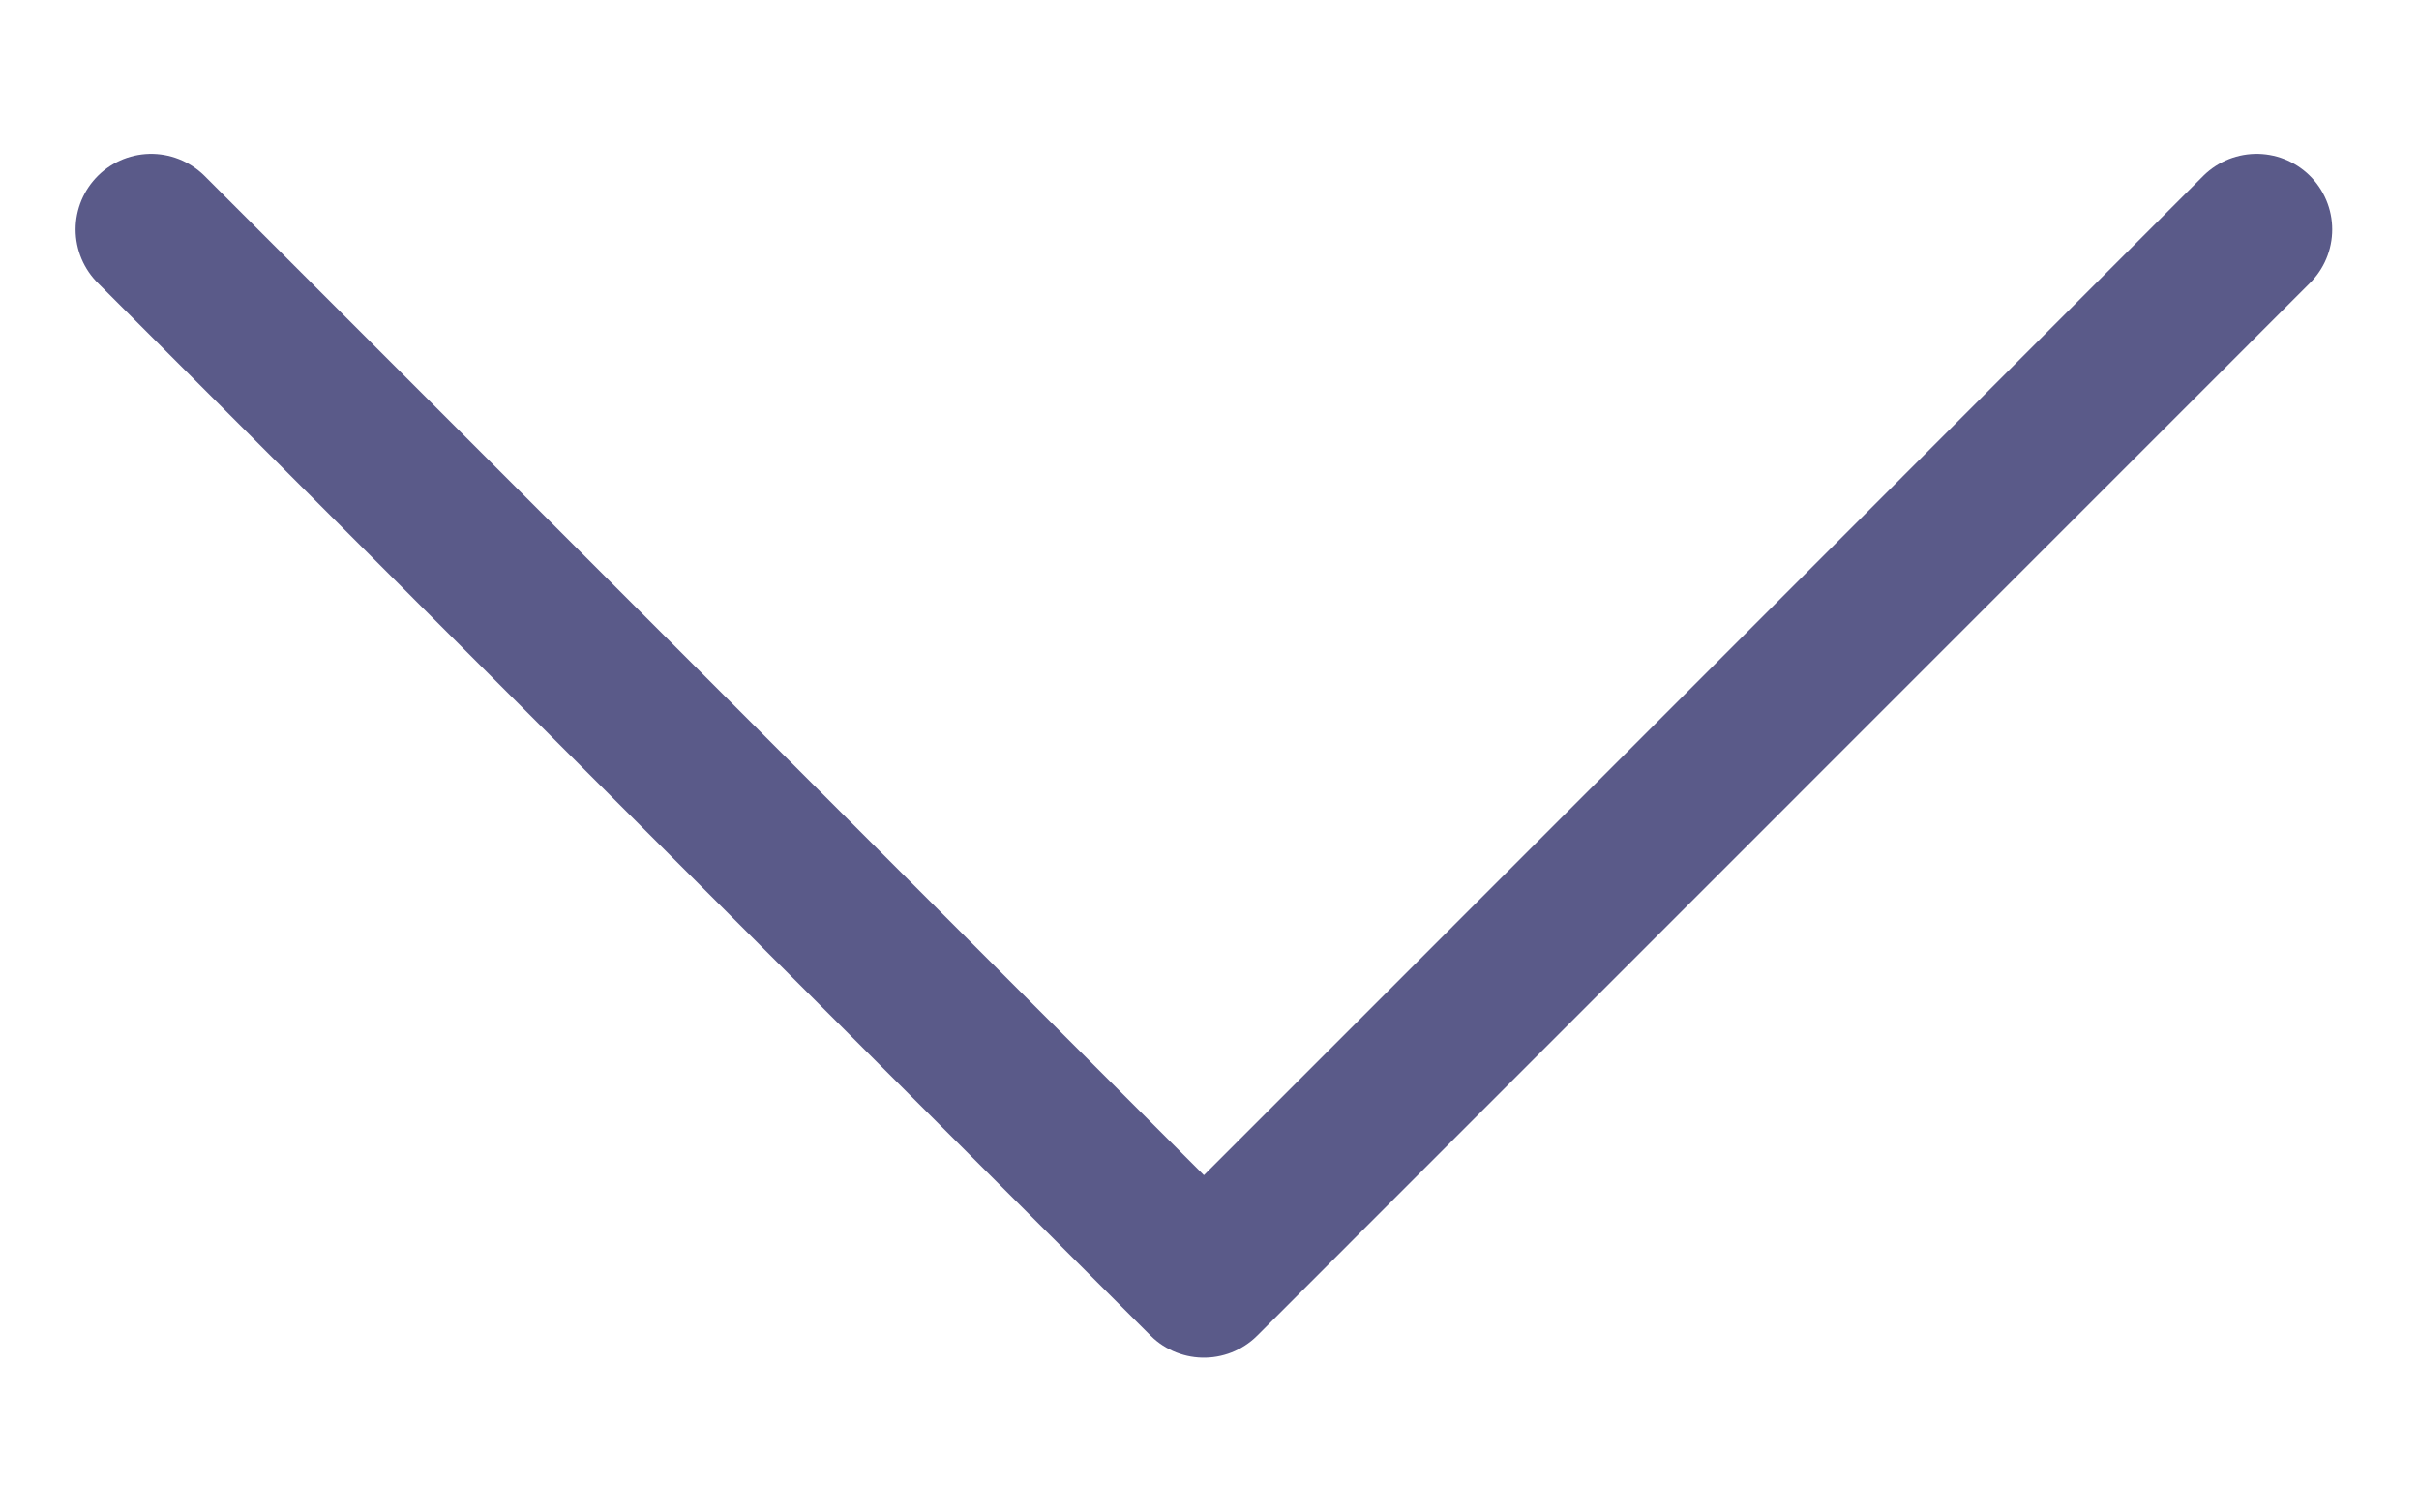
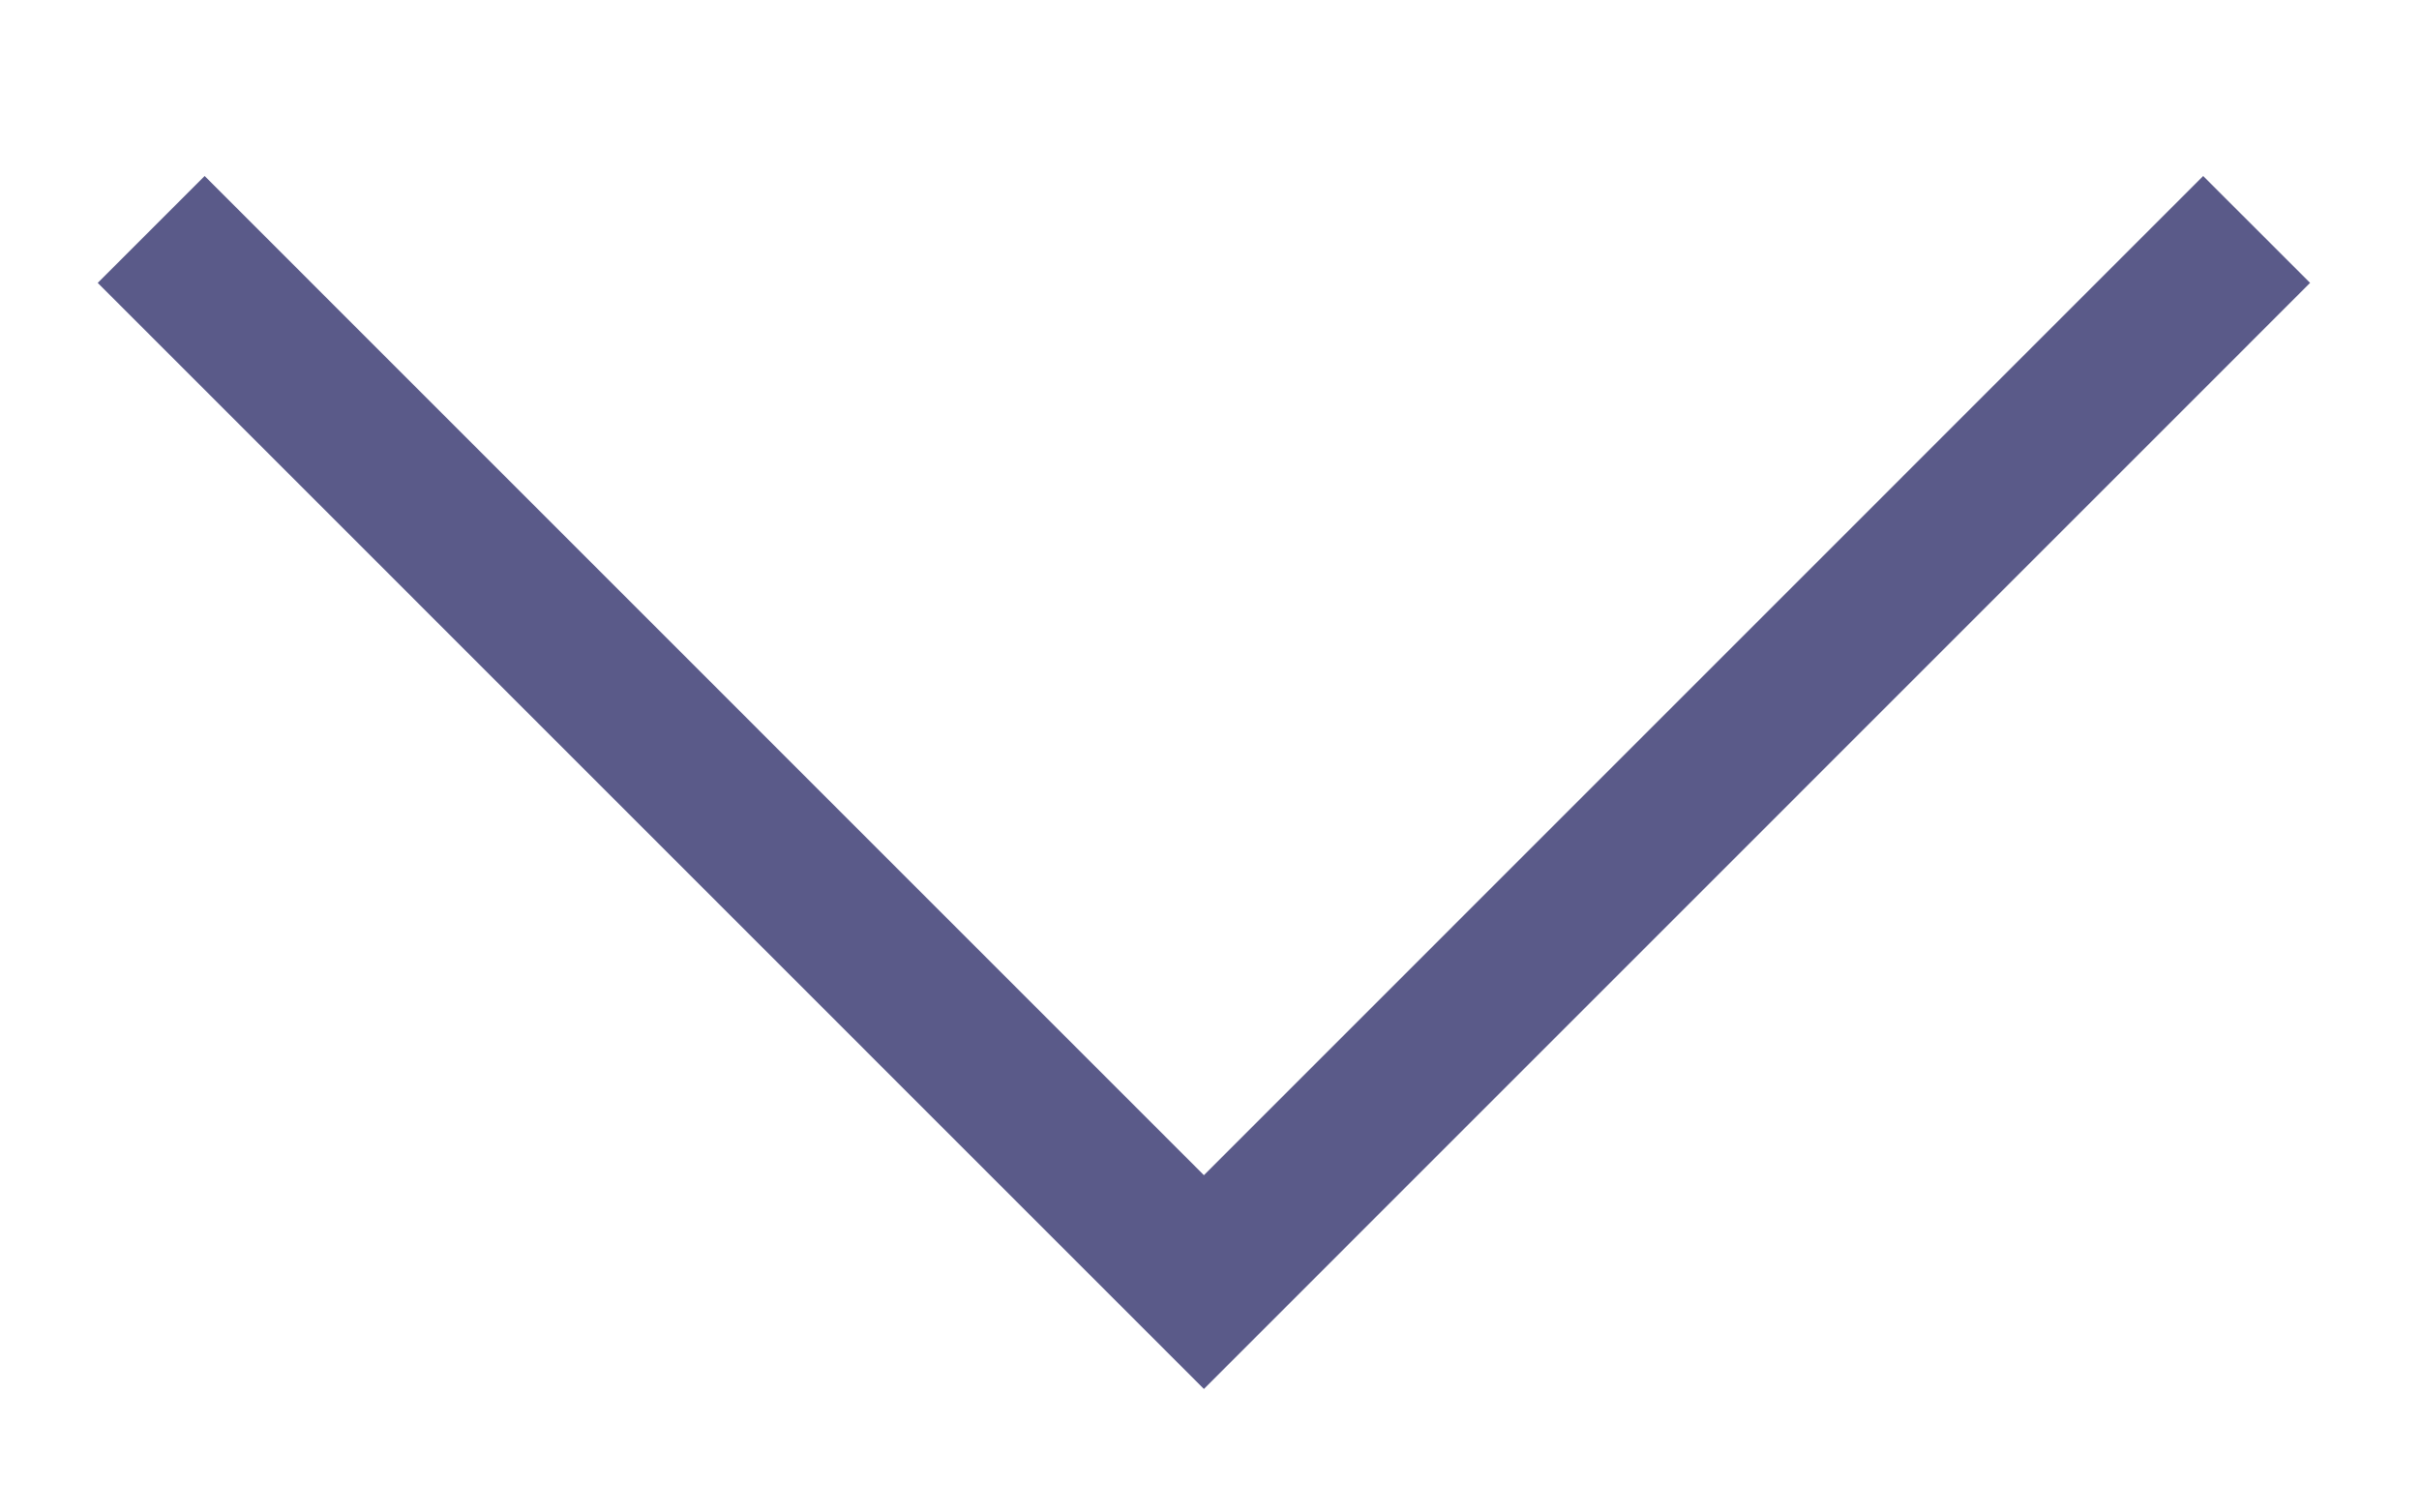
<svg xmlns="http://www.w3.org/2000/svg" width="16" height="10" viewBox="0 0 16 10" fill="none">
-   <path d="M14.926 1.518L7.963 8.482L1 1.518" stroke="#5A5A89" strokeWidth="2" stroke-linecap="round" stroke-linejoin="round" />
+   <path d="M14.926 1.518L7.963 8.482L1 1.518" stroke="#5A5A89" strokeWidth="2" strokeLinecap="round" strokeLinejoin="round" />
</svg>
